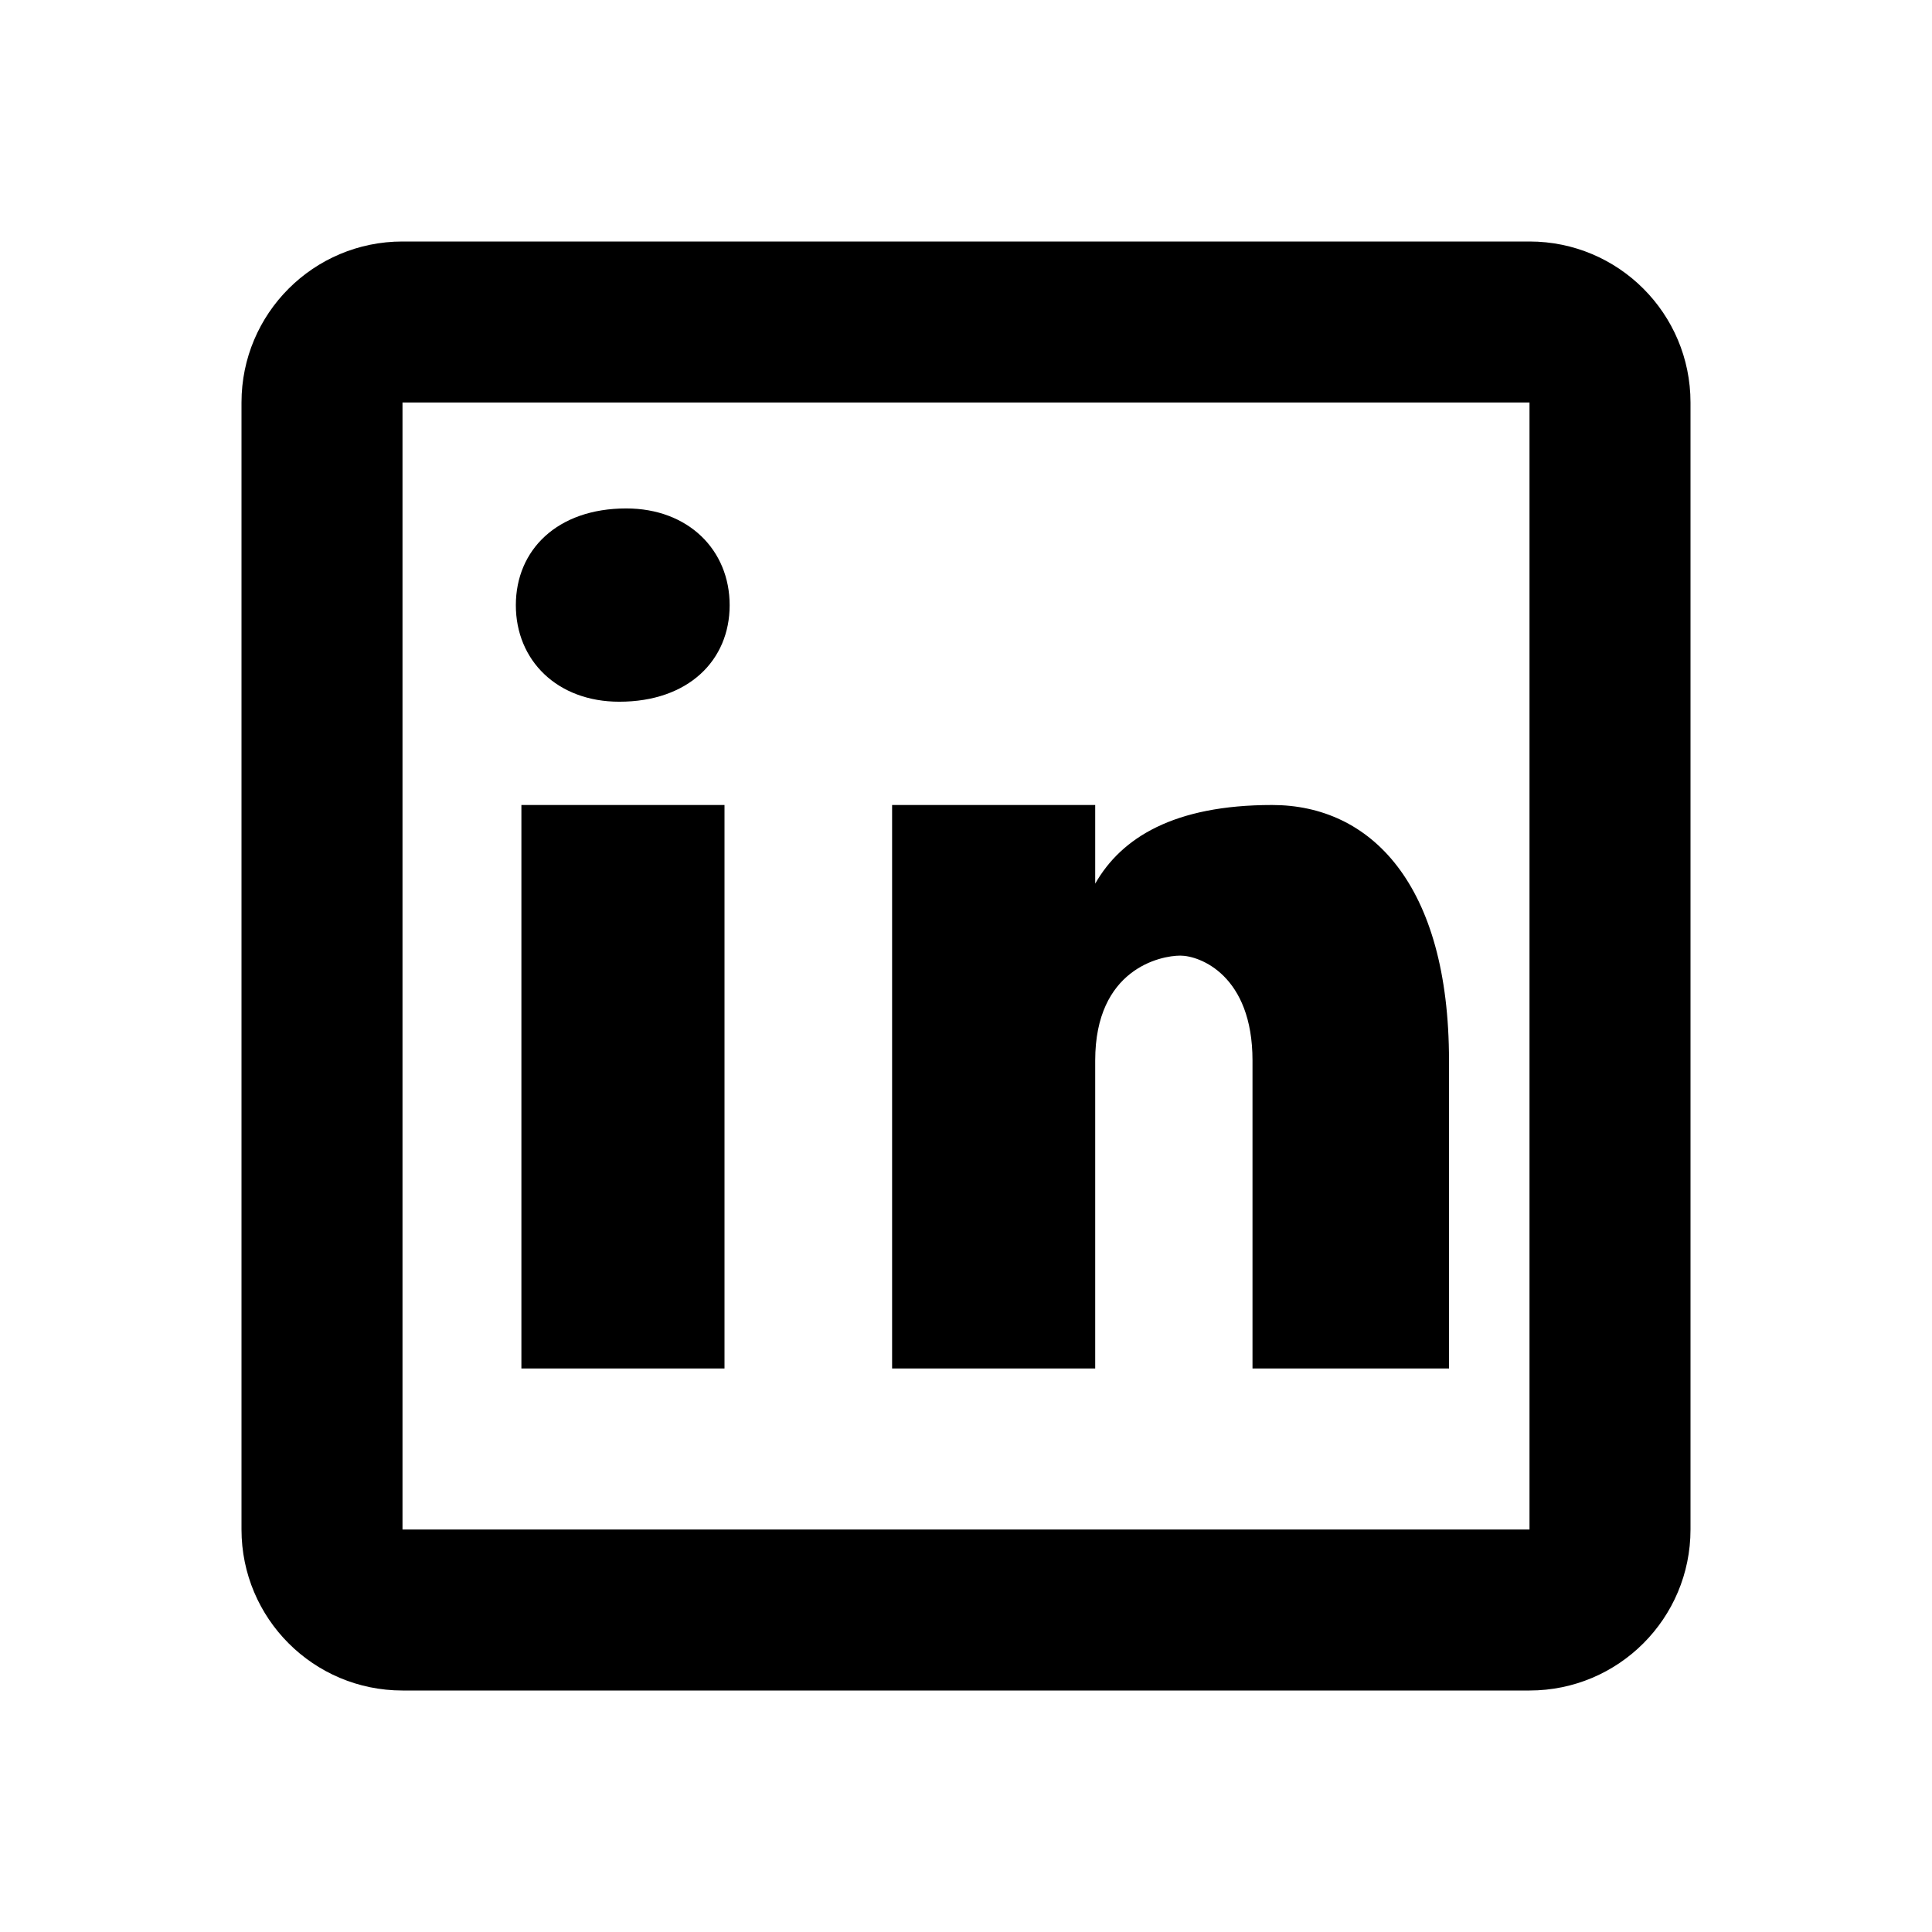
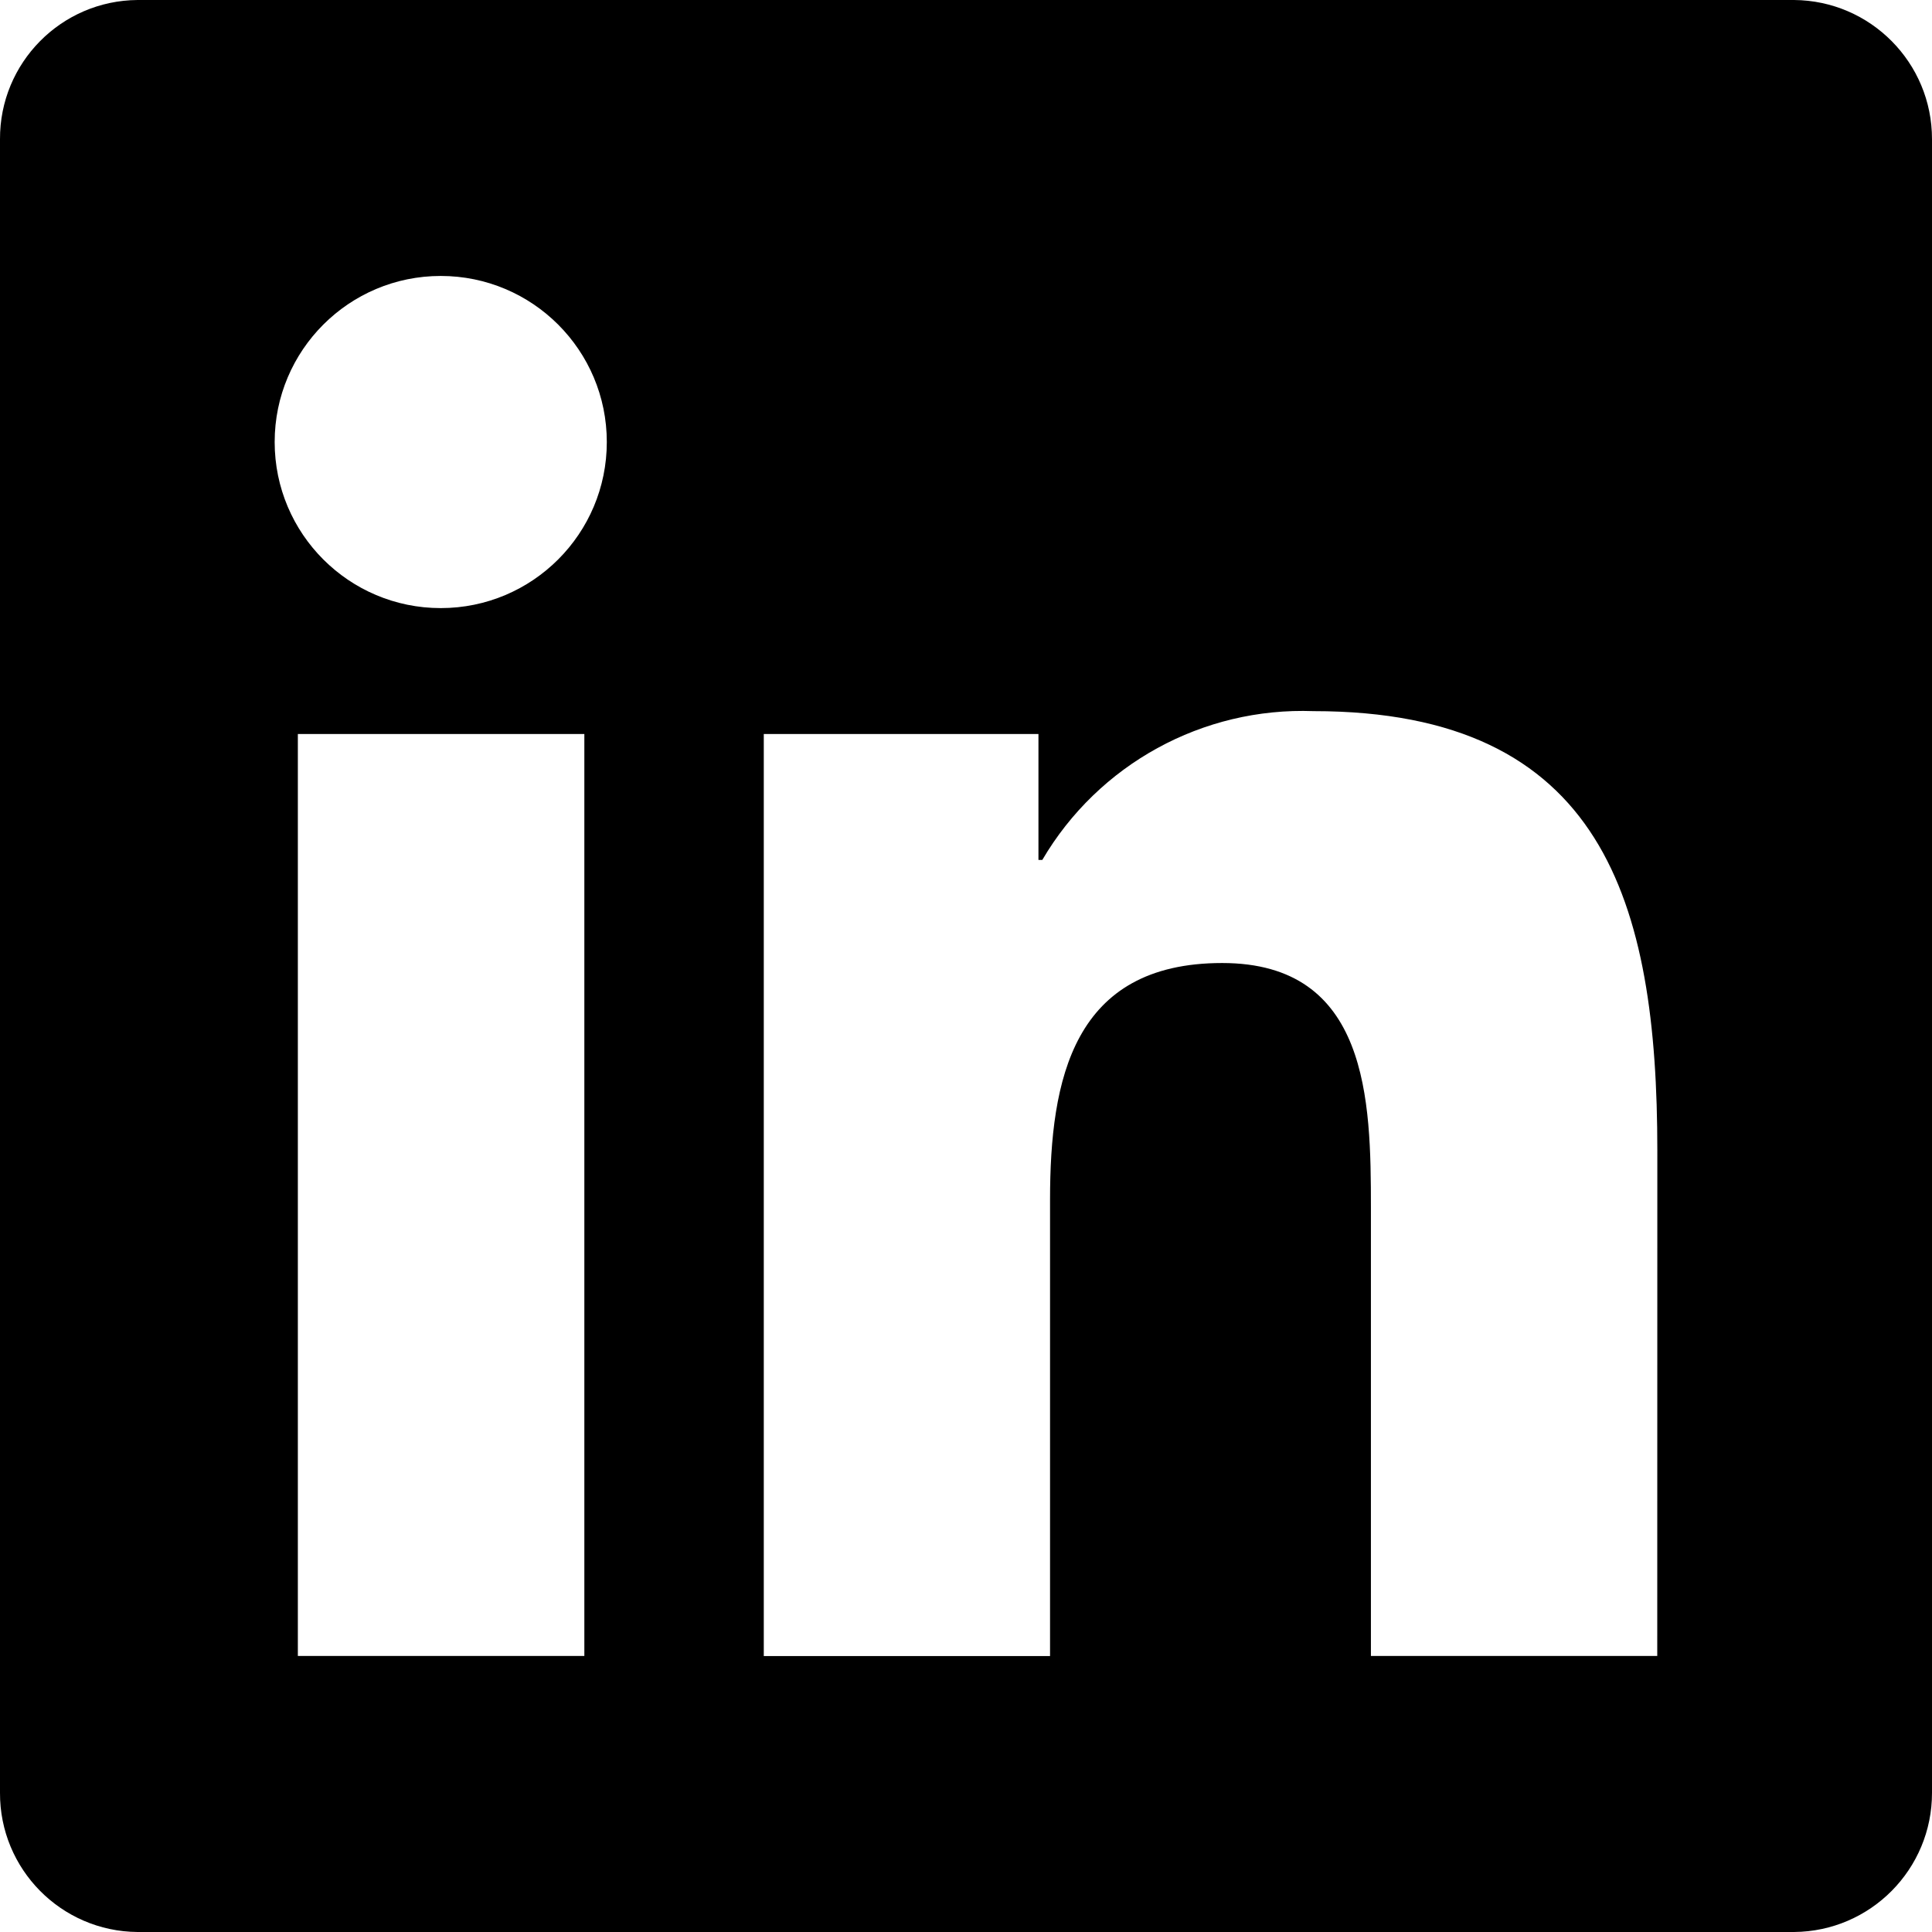
- <svg xmlns="http://www.w3.org/2000/svg" viewBox="0 0 24 24" width="48px" height="48px">
-   <path d="M 5 3 C 3.895 3 3 3.895 3 5 L 3 19 C 3 20.105 3.895 21 5 21 L 19 21 C 20.105 21 21 20.105 21 19 L 21 5 C 21 3.895 20.105 3 19 3 L 5 3 z M 5 5 L 19 5 L 19 19 L 5 19 L 5 5 z M 7.779 6.316 C 6.922 6.316 6.408 6.832 6.408 7.518 C 6.408 8.204 6.922 8.717 7.693 8.717 C 8.55 8.717 9.064 8.204 9.064 7.518 C 9.064 6.832 8.55 6.316 7.779 6.316 z M 6.477 10 L 6.477 17 L 9 17 L 9 10 L 6.477 10 z M 11.082 10 L 11.082 17 L 13.605 17 L 13.605 13.174 C 13.605 12.035 14.418 11.871 14.662 11.871 C 14.906 11.871 15.559 12.116 15.559 13.174 L 15.559 17 L 18 17 L 18 13.174 C 18 10.977 17.024 10 15.803 10 C 14.582 10 13.93 10.407 13.605 10.977 L 13.605 10 L 11.082 10 z" />
+ <svg xmlns="http://www.w3.org/2000/svg" id="a41b92f5-9e87-4132-8295-cff6cecebc8f" data-name="Calque 1" viewBox="0 0 24 24">
+   <g id="fdaa6a67-c3d7-46cd-b6ba-201240dcf1e9" data-name="Groupe 28">
+     <g id="a6e05b91-639f-46e8-810c-d4ca6726b02e" data-name="linkedin">
+       <path id="a0f9c90e-146c-484a-88c8-136781c19c1c" data-name="linkedin-2" d="M22.286,0H1.709A1.722,1.722,0,0,0,0,1.73V22.27A1.722,1.722,0,0,0,1.709,24H22.286A1.727,1.727,0,0,0,24,22.27V1.73A1.727,1.727,0,0,0,22.286,0ZM7.254,20.571H3.7V9.118H7.259V20.571ZM5.475,7.554A2.063,2.063,0,1,1,7.538,5.491h0A2.063,2.063,0,0,1,5.475,7.554ZM20.587,20.571H17.03V15c0-1.329-.027-3.037-1.848-3.037-1.854,0-2.138,1.446-2.138,2.941v5.668H9.488V9.118H12.9v1.564h.048a3.747,3.747,0,0,1,3.37-1.848c3.6,0,4.27,2.373,4.27,5.459Z" transform="translate(0)" />
+     </g>
+   </g>
</svg>
